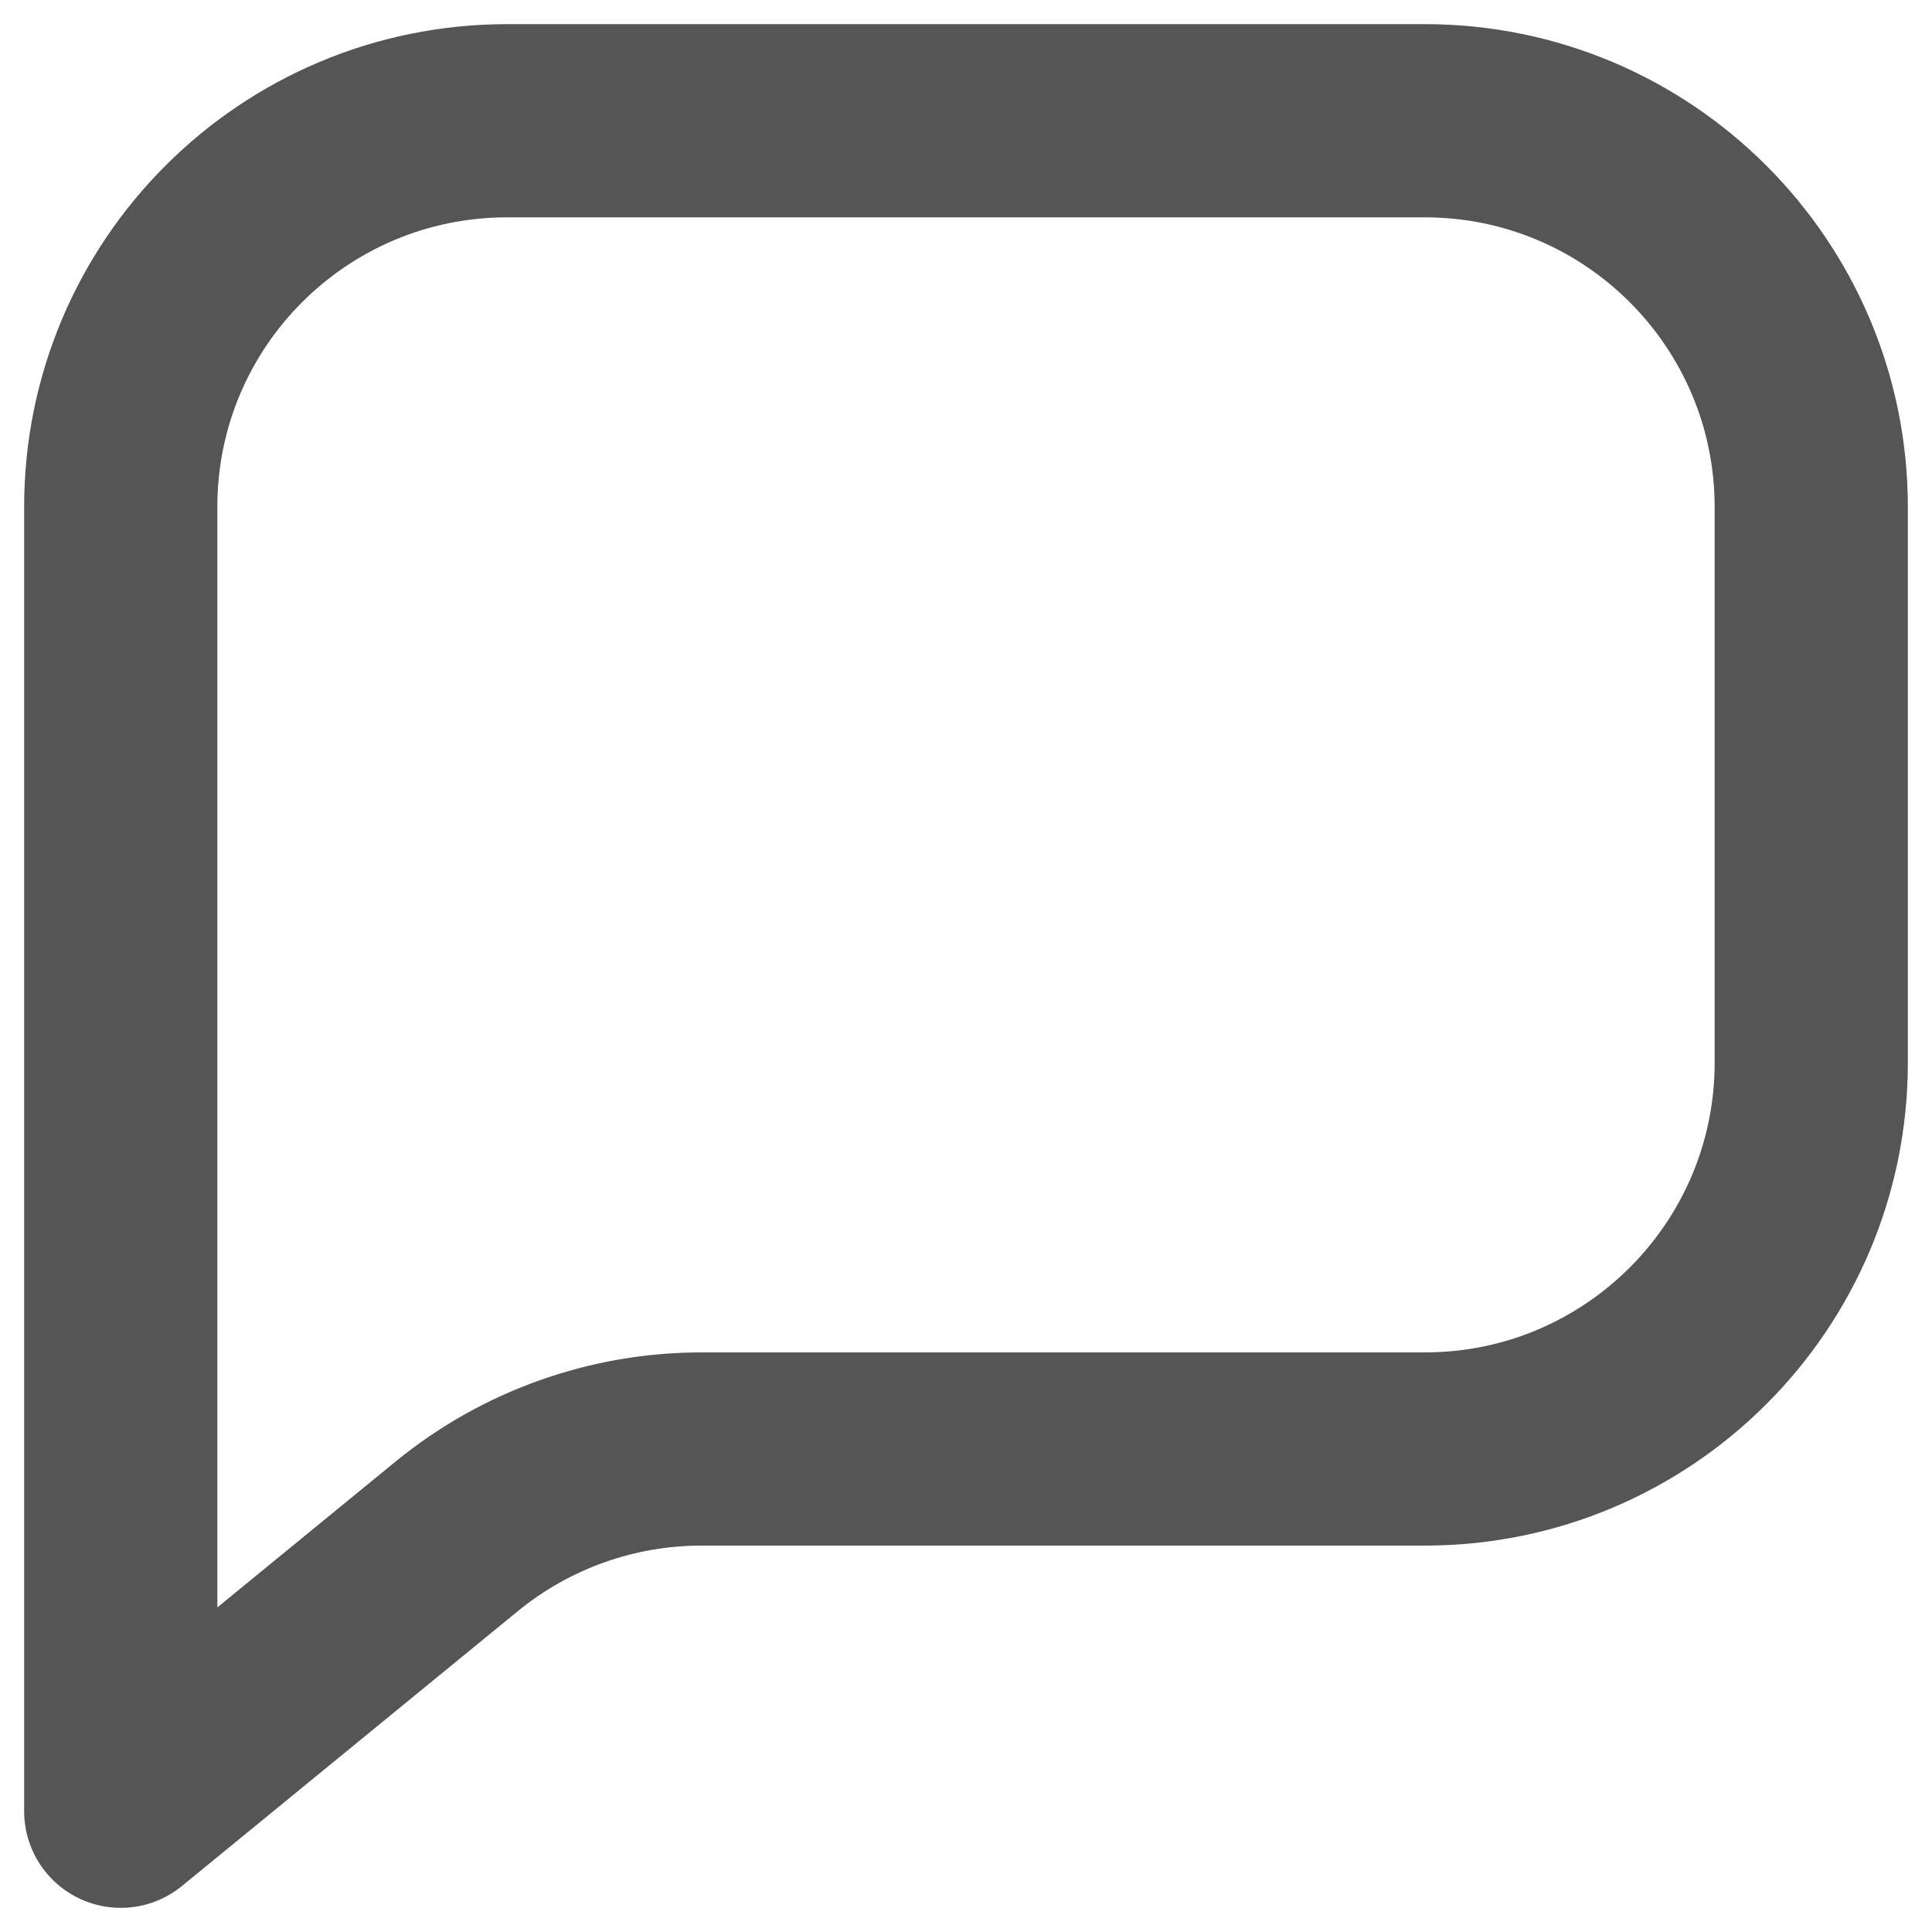
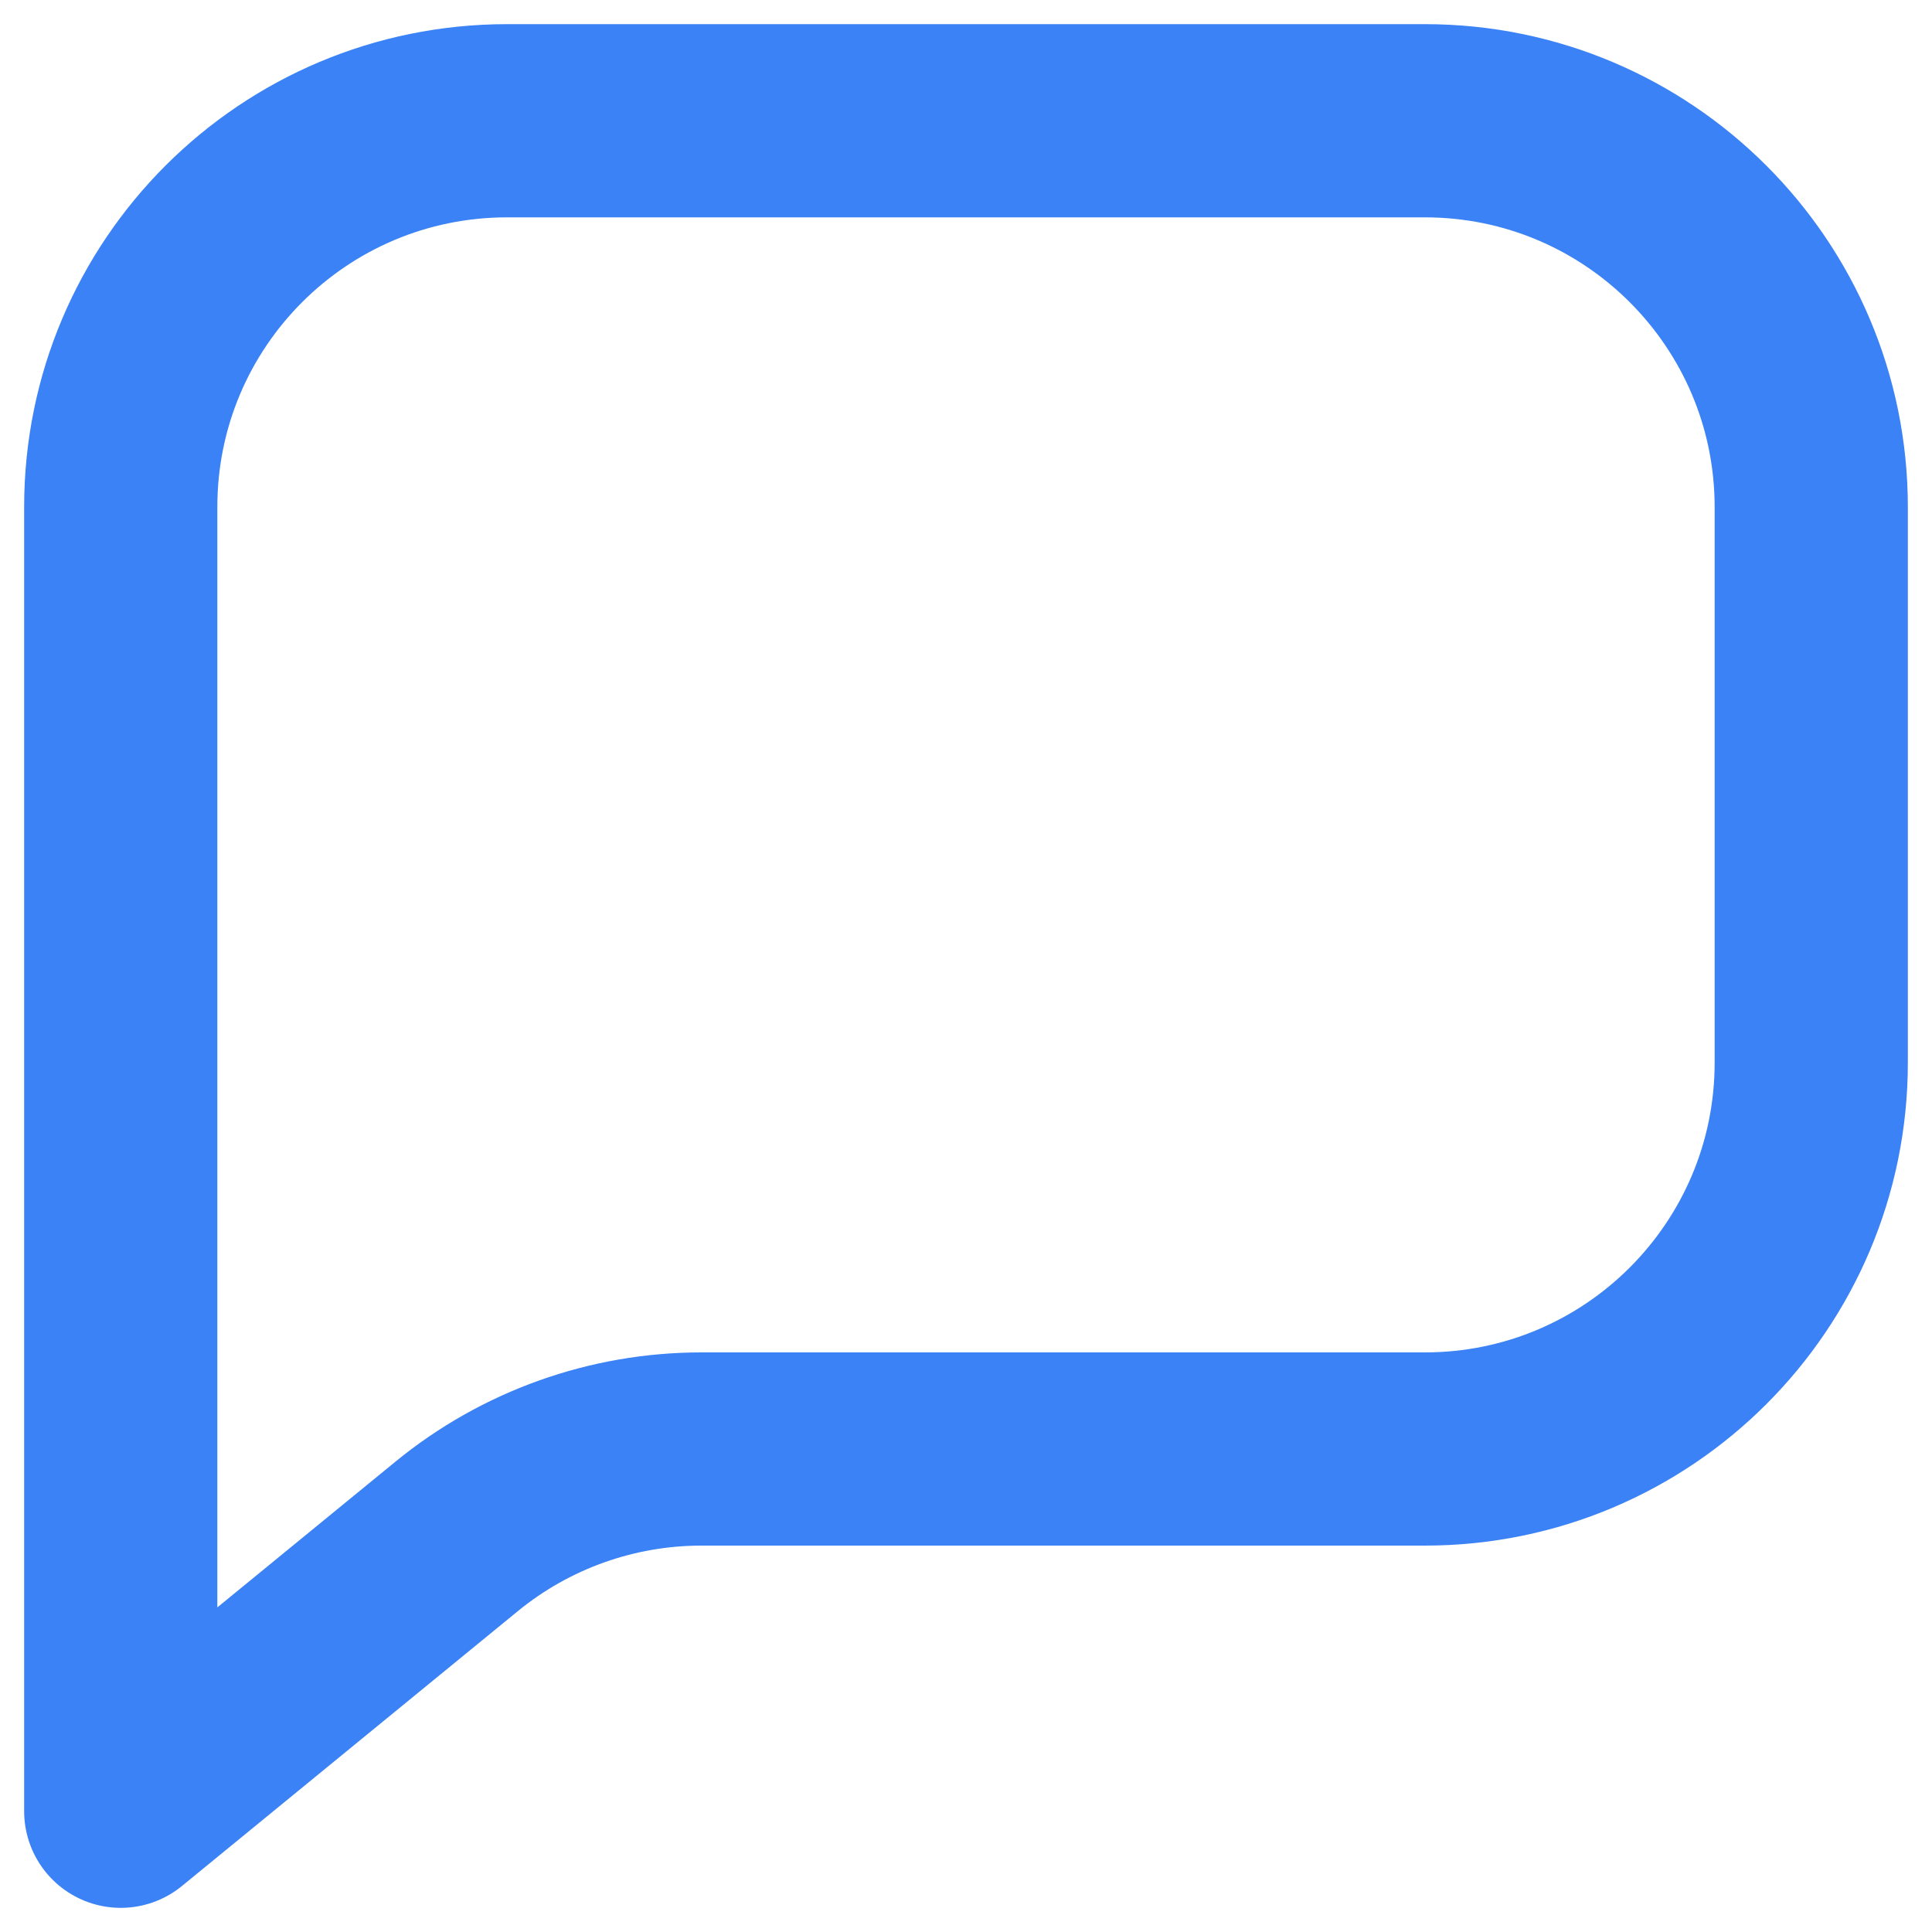
<svg xmlns="http://www.w3.org/2000/svg" width="20" height="20" viewBox="0 0 20 20" fill="none">
-   <path d="M18.75 11C18.75 13.209 16.959 15 14.75 15H7.261C6.338 15 5.443 15.319 4.728 15.904L1.25 18.75C1.25 16.996 1.25 9.847 1.25 5.247C1.25 3.038 3.041 1.25 5.25 1.25H14.75C16.959 1.25 18.75 3.041 18.75 5.25V11Z" stroke="#555555" stroke-width="2" stroke-linecap="round" stroke-linejoin="round" />
+   <path d="M18.75 11C18.75 13.209 16.959 15 14.75 15H7.261C6.338 15 5.443 15.319 4.728 15.904L1.25 18.75C1.25 16.996 1.25 9.847 1.25 5.247C1.25 3.038 3.041 1.25 5.25 1.25H14.75C16.959 1.25 18.75 3.041 18.75 5.25V11Z" stroke="#3b82f6" stroke-width="2" stroke-linecap="round" stroke-linejoin="round" />
</svg>
